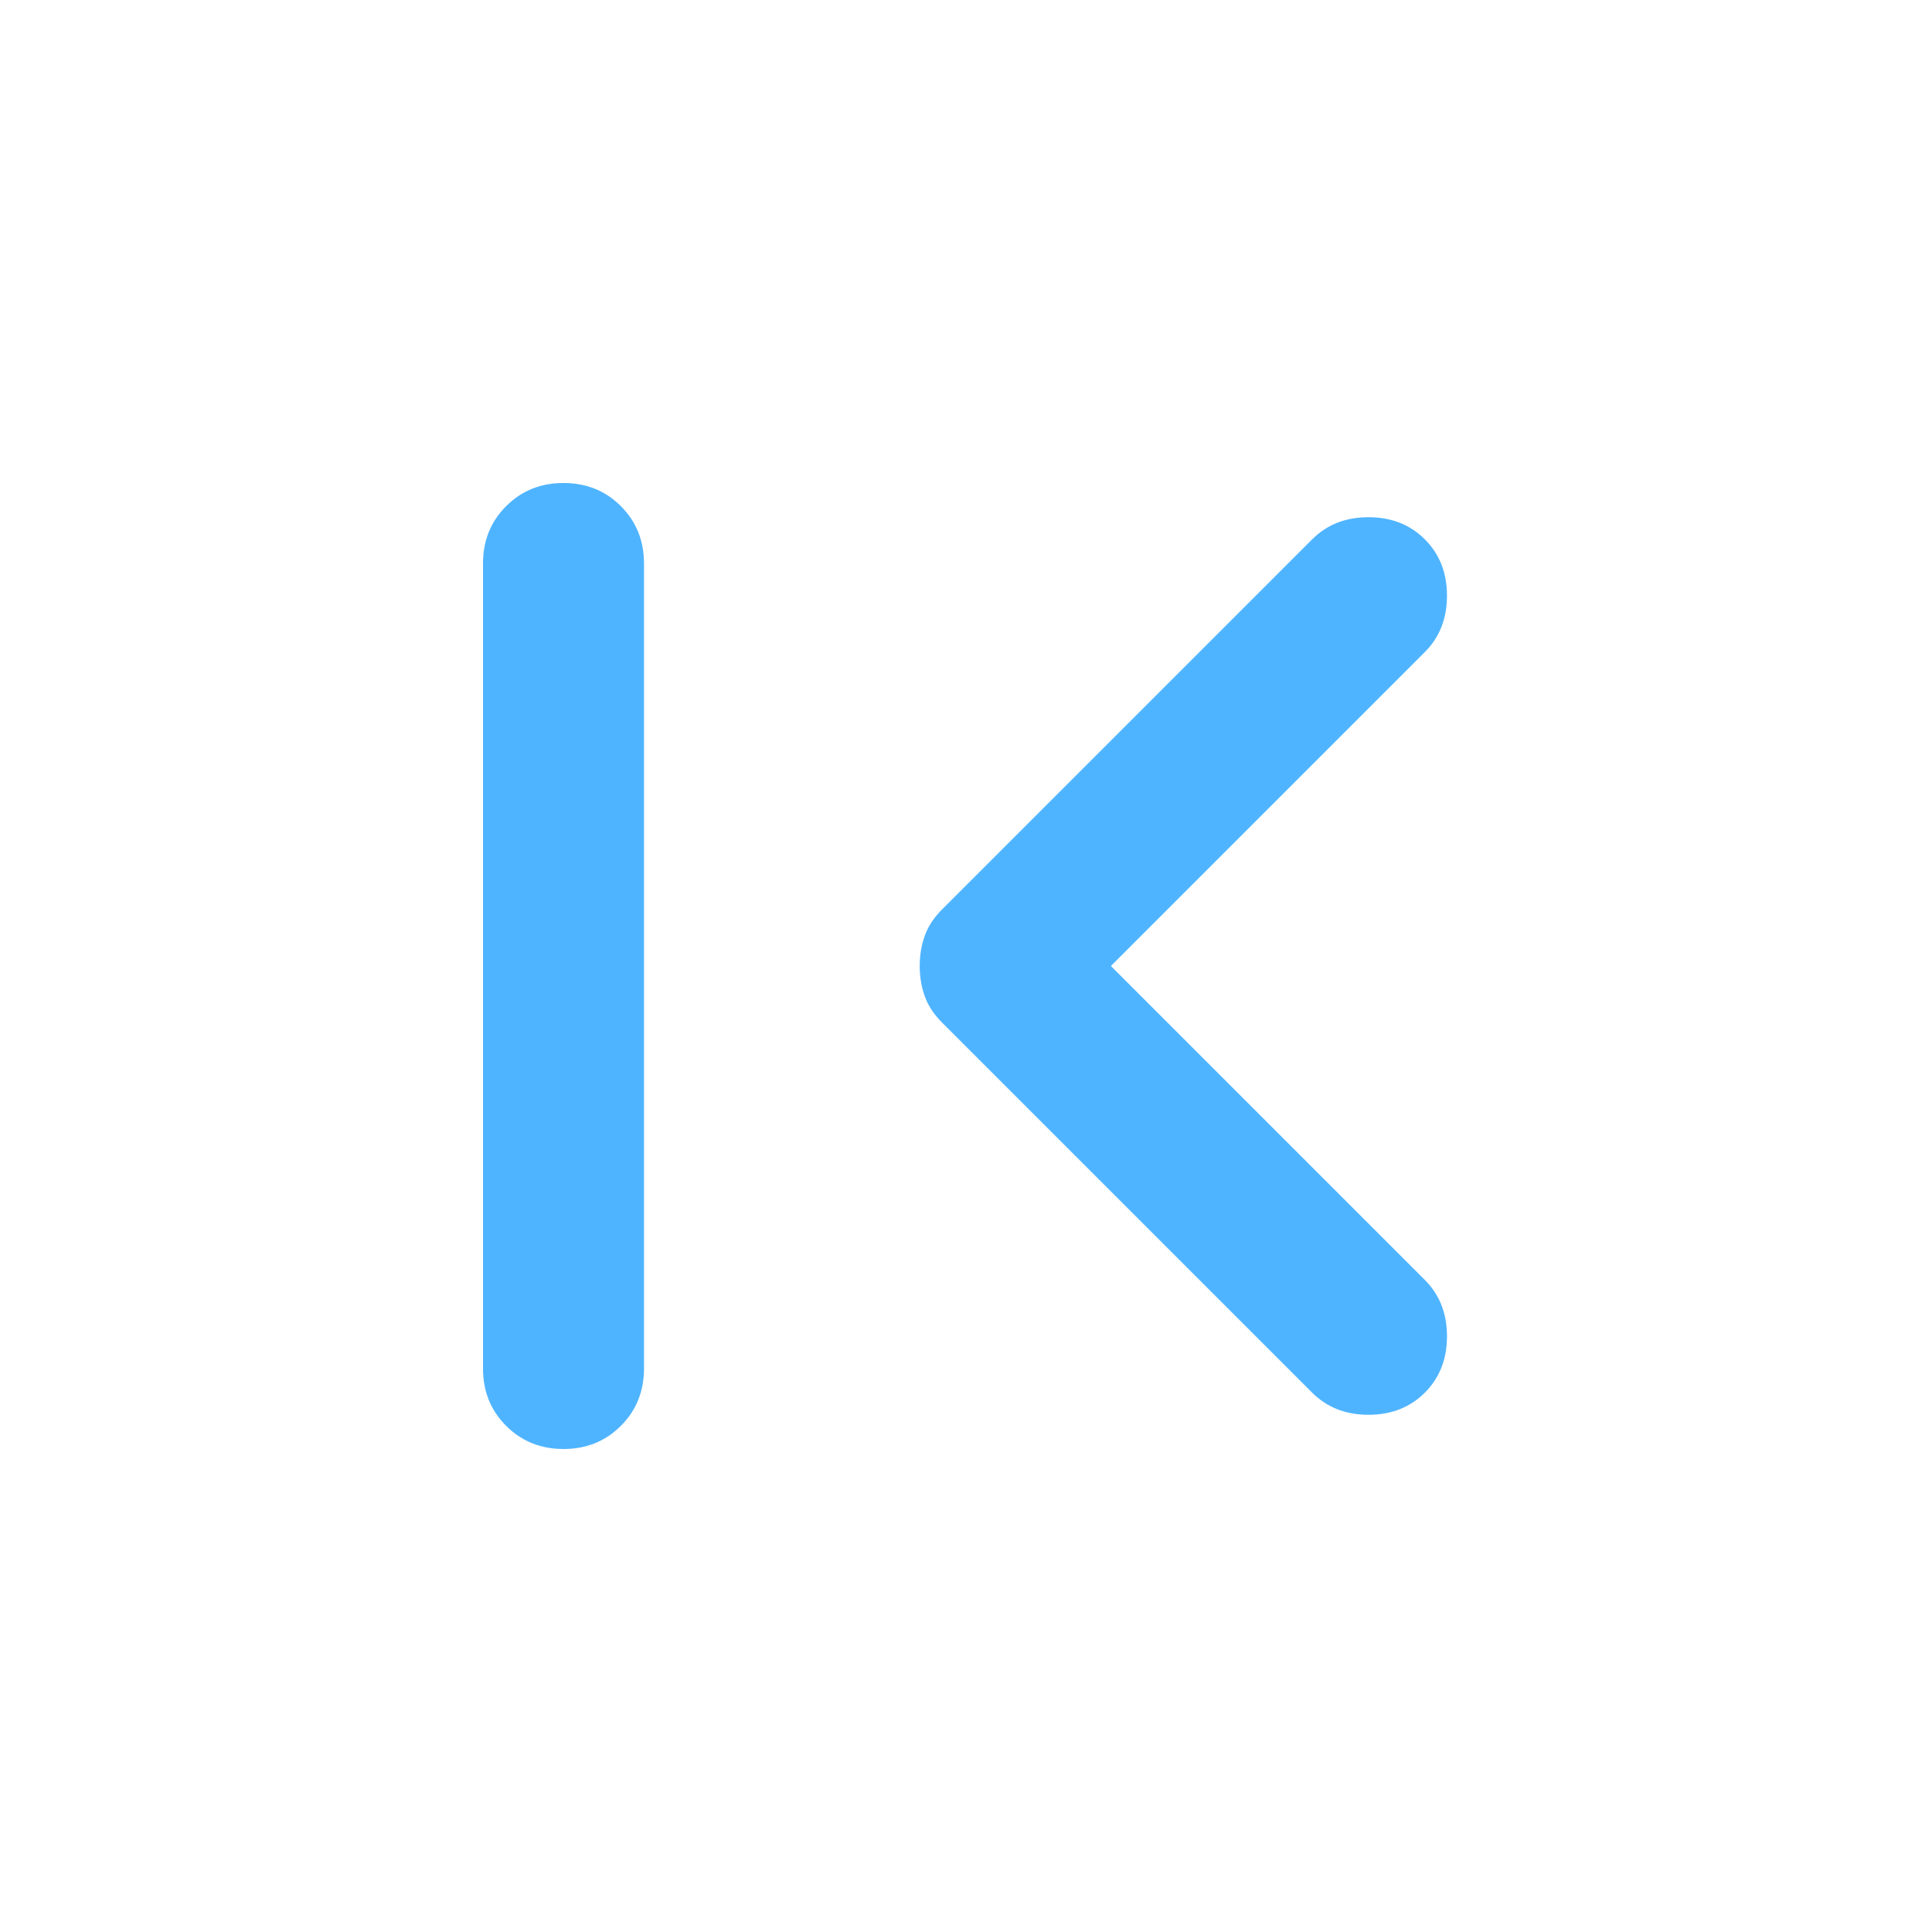
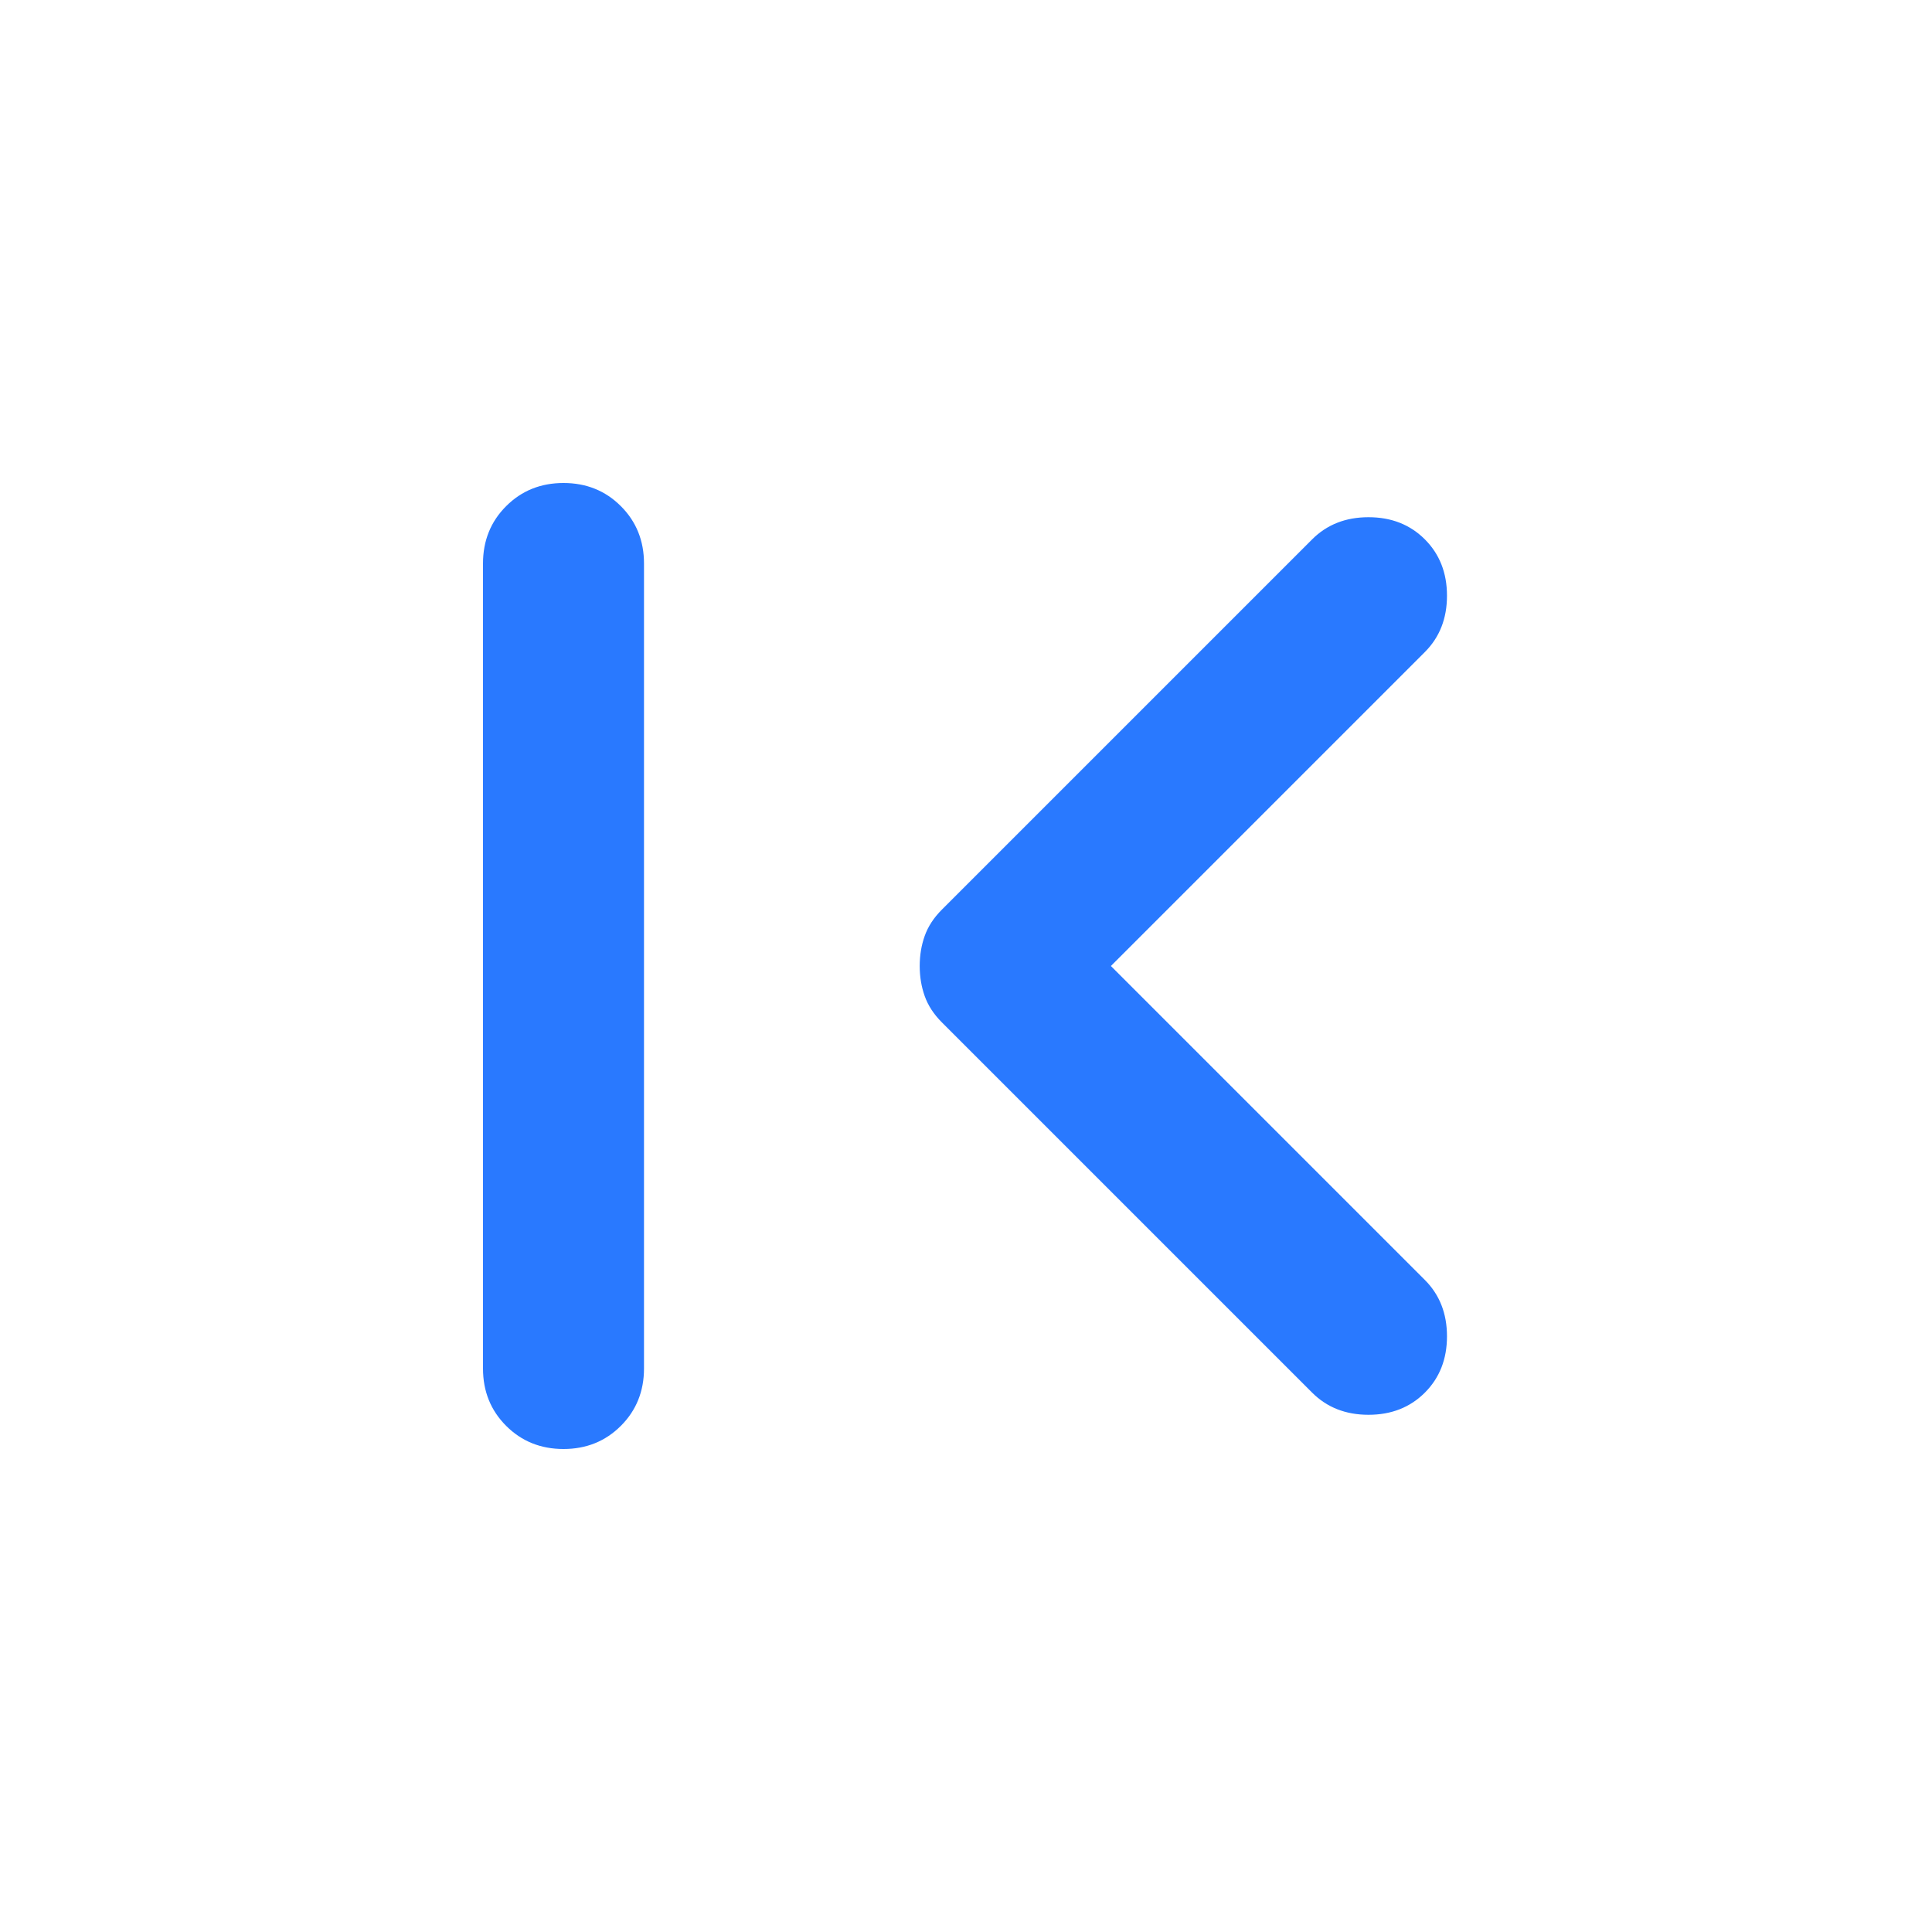
- <svg xmlns="http://www.w3.org/2000/svg" height="24px" viewBox="0 -960 960 960" width="24px" fill="#4fb4ff">
+ <svg xmlns="http://www.w3.org/2000/svg" height="24px" viewBox="0 -960 960 960" width="24px" fill="#2979ff">
  <path d="M280-240q-17 0-28.5-11.5T240-280v-400q0-17 11.5-28.5T280-720q17 0 28.5 11.5T320-680v400q0 17-11.5 28.5T280-240Zm272-240 156 156q11 11 11 28t-11 28q-11 11-28 11t-28-11L468-452q-6-6-8.5-13t-2.5-15q0-8 2.5-15t8.5-13l184-184q11-11 28-11t28 11q11 11 11 28t-11 28L552-480Z" />
</svg>
